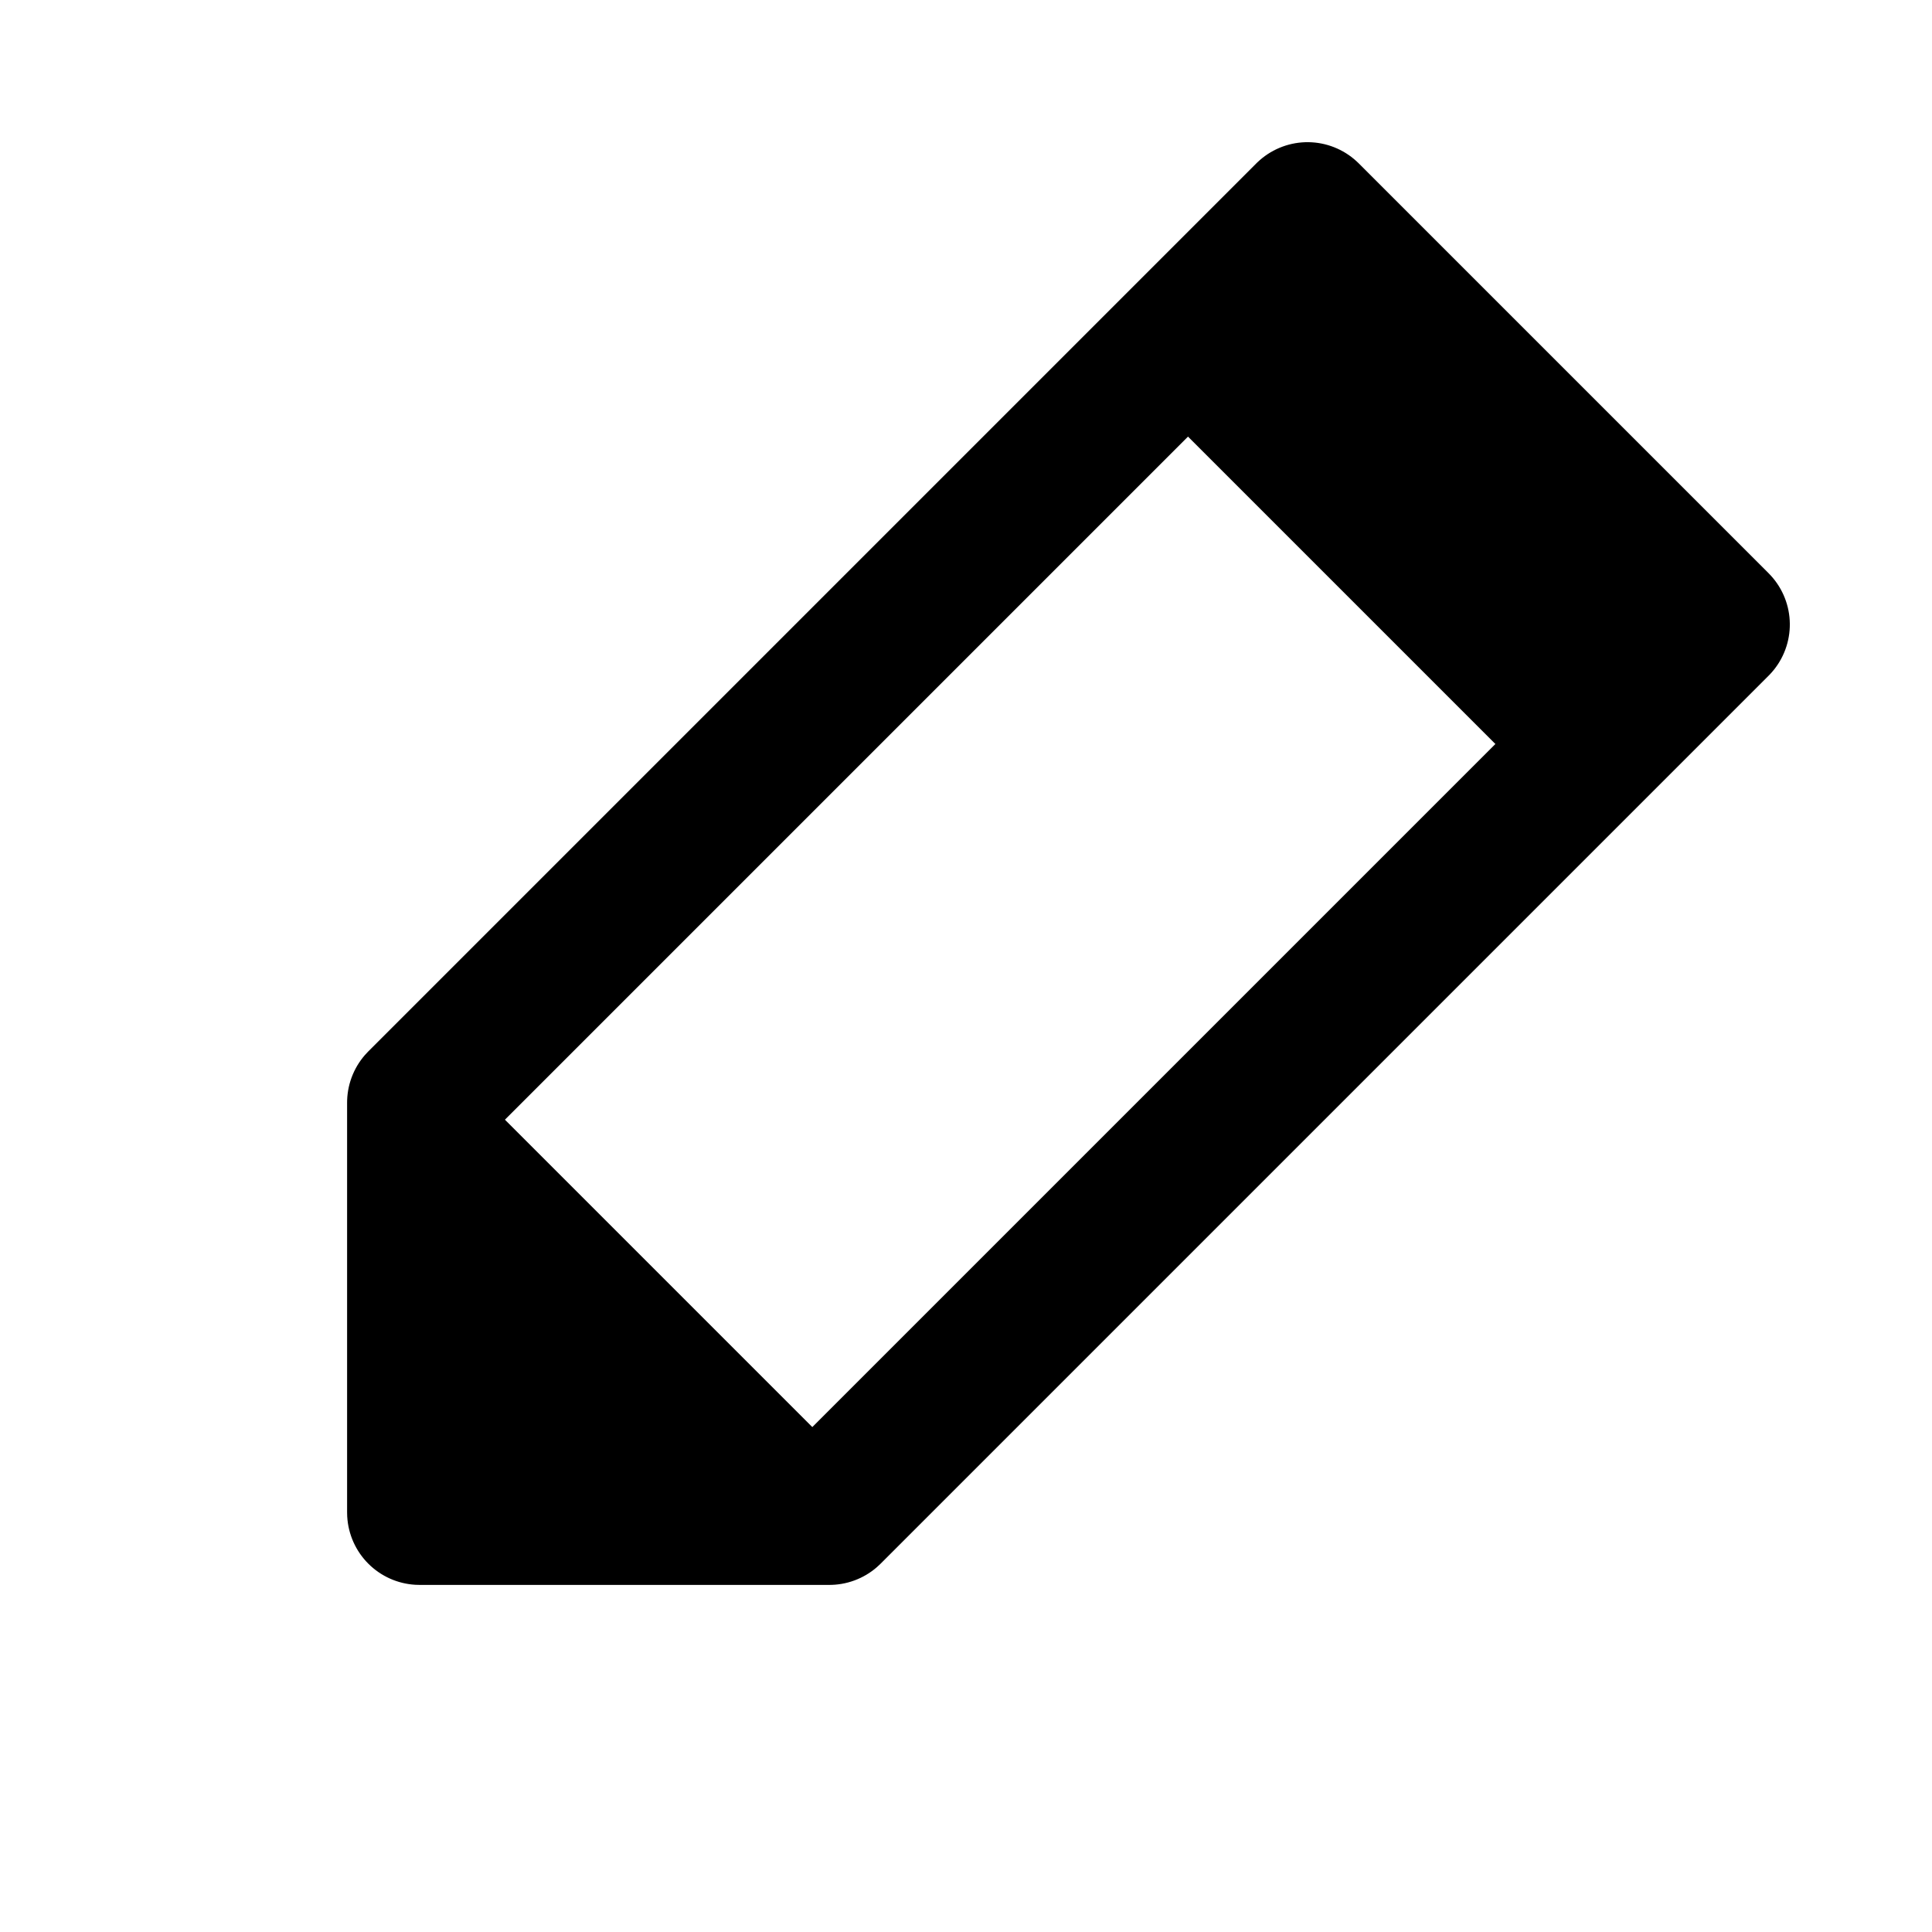
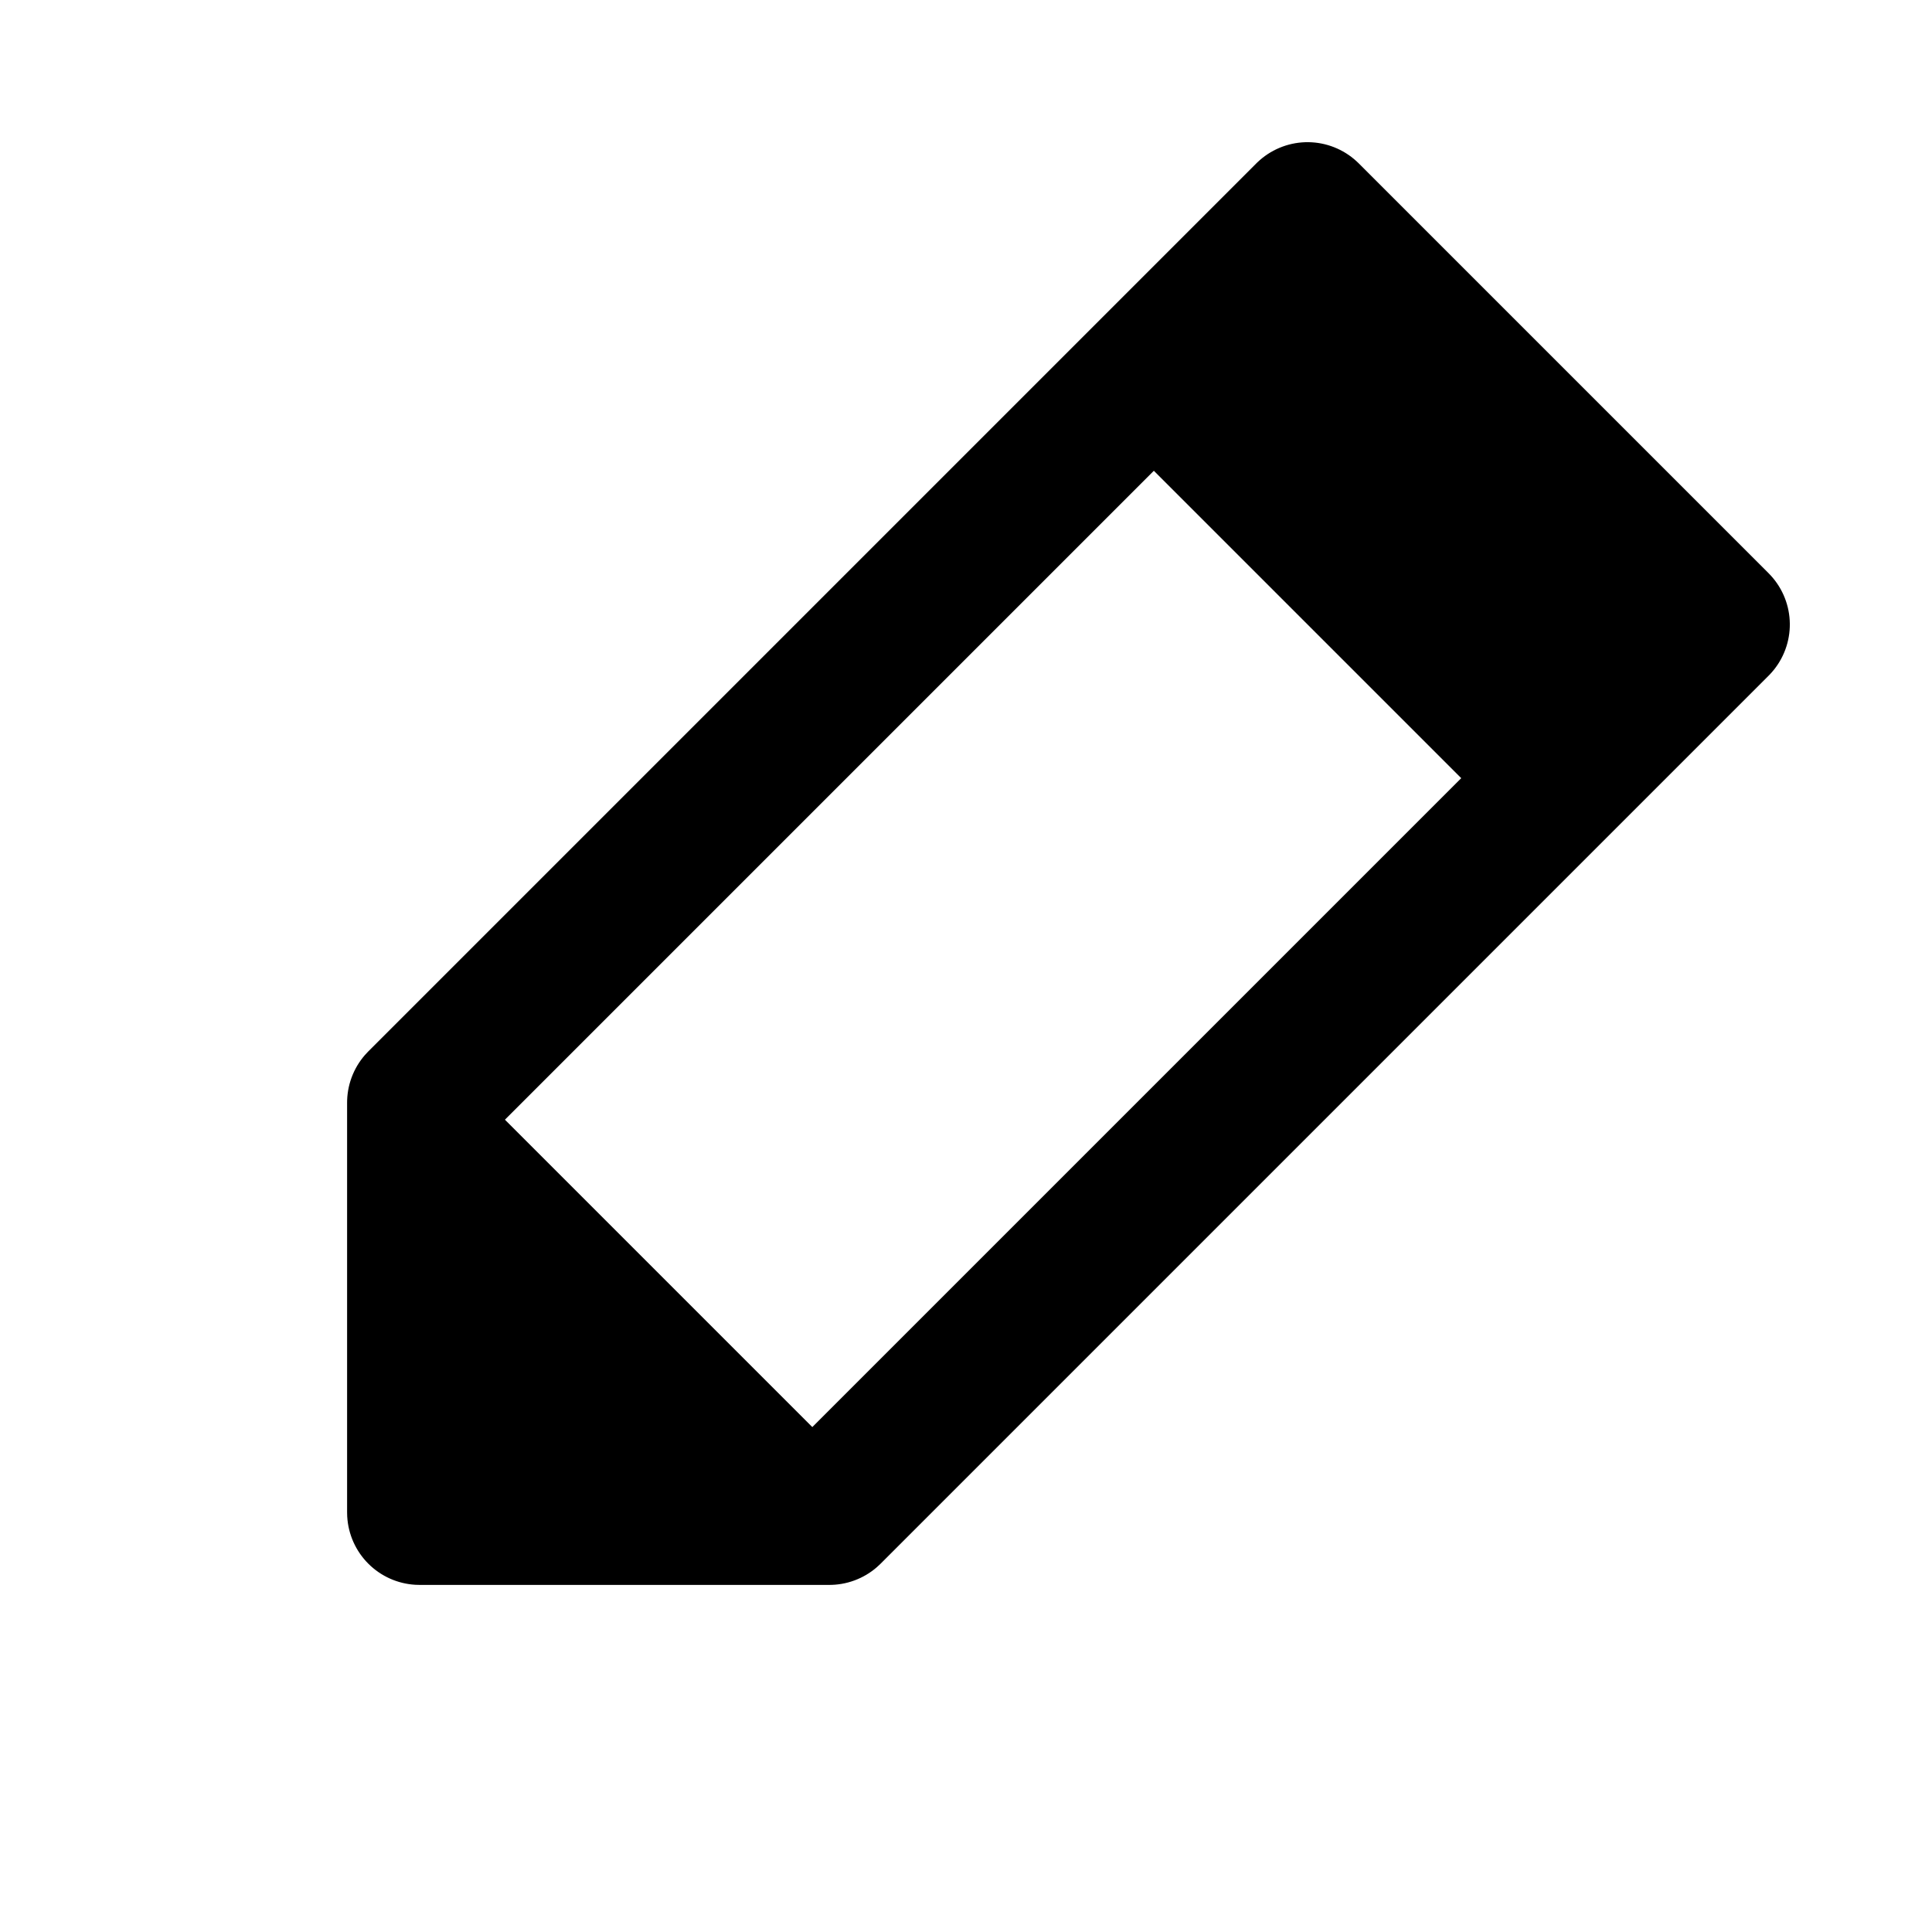
- <svg xmlns="http://www.w3.org/2000/svg" width="20" height="20">
-   <path d="M2,7              l13,0              l3,3              l-3,3              l-13,0 z" fill="none" stroke="#000000" stroke-width="1.5" stroke-linecap="round" stroke-linejoin="round" transform="rotate(135, 10, 10)" />
-   <path d="M2,7              m13,0              l3,3              l-3,3              z" fill="#000000" stroke="#000000" stroke-width="1.0" stroke-linecap="round" stroke-linejoin="round" transform="rotate(135, 10, 10)" />
-   <path d="M2,7              l2.5,0              l0,6              l-2.5,0              z" fill="#000000" stroke-width="1.0" stroke-linecap="round" stroke-linejoin="round" transform="rotate(135, 10, 10)" />
+ <svg xmlns="http://www.w3.org/2000/svg" width="20" height="20" stroke="currentColor">
+   <path d="M2,7              l13,0              l3,3              l-3,3              l-13,0 z" fill="none" stroke="currentColor" stroke-width="1.5" stroke-linecap="round" stroke-linejoin="round" transform="rotate(135, 10, 10)" />
+   <path d="M2,7              m13,0              l3,3              l-3,3              z" fill="currentColor" stroke="currentColor" stroke-width="1.0" stroke-linecap="round" stroke-linejoin="round" transform="rotate(135, 10, 10)" />
+   <path d="M2,7              l2.5,0              l0,6              l-2.5,0              z" fill="currentColor" stroke="currentColor" stroke-width="1.0" stroke-linecap="round" stroke-linejoin="round" transform="rotate(135, 10, 10)" />
</svg>
